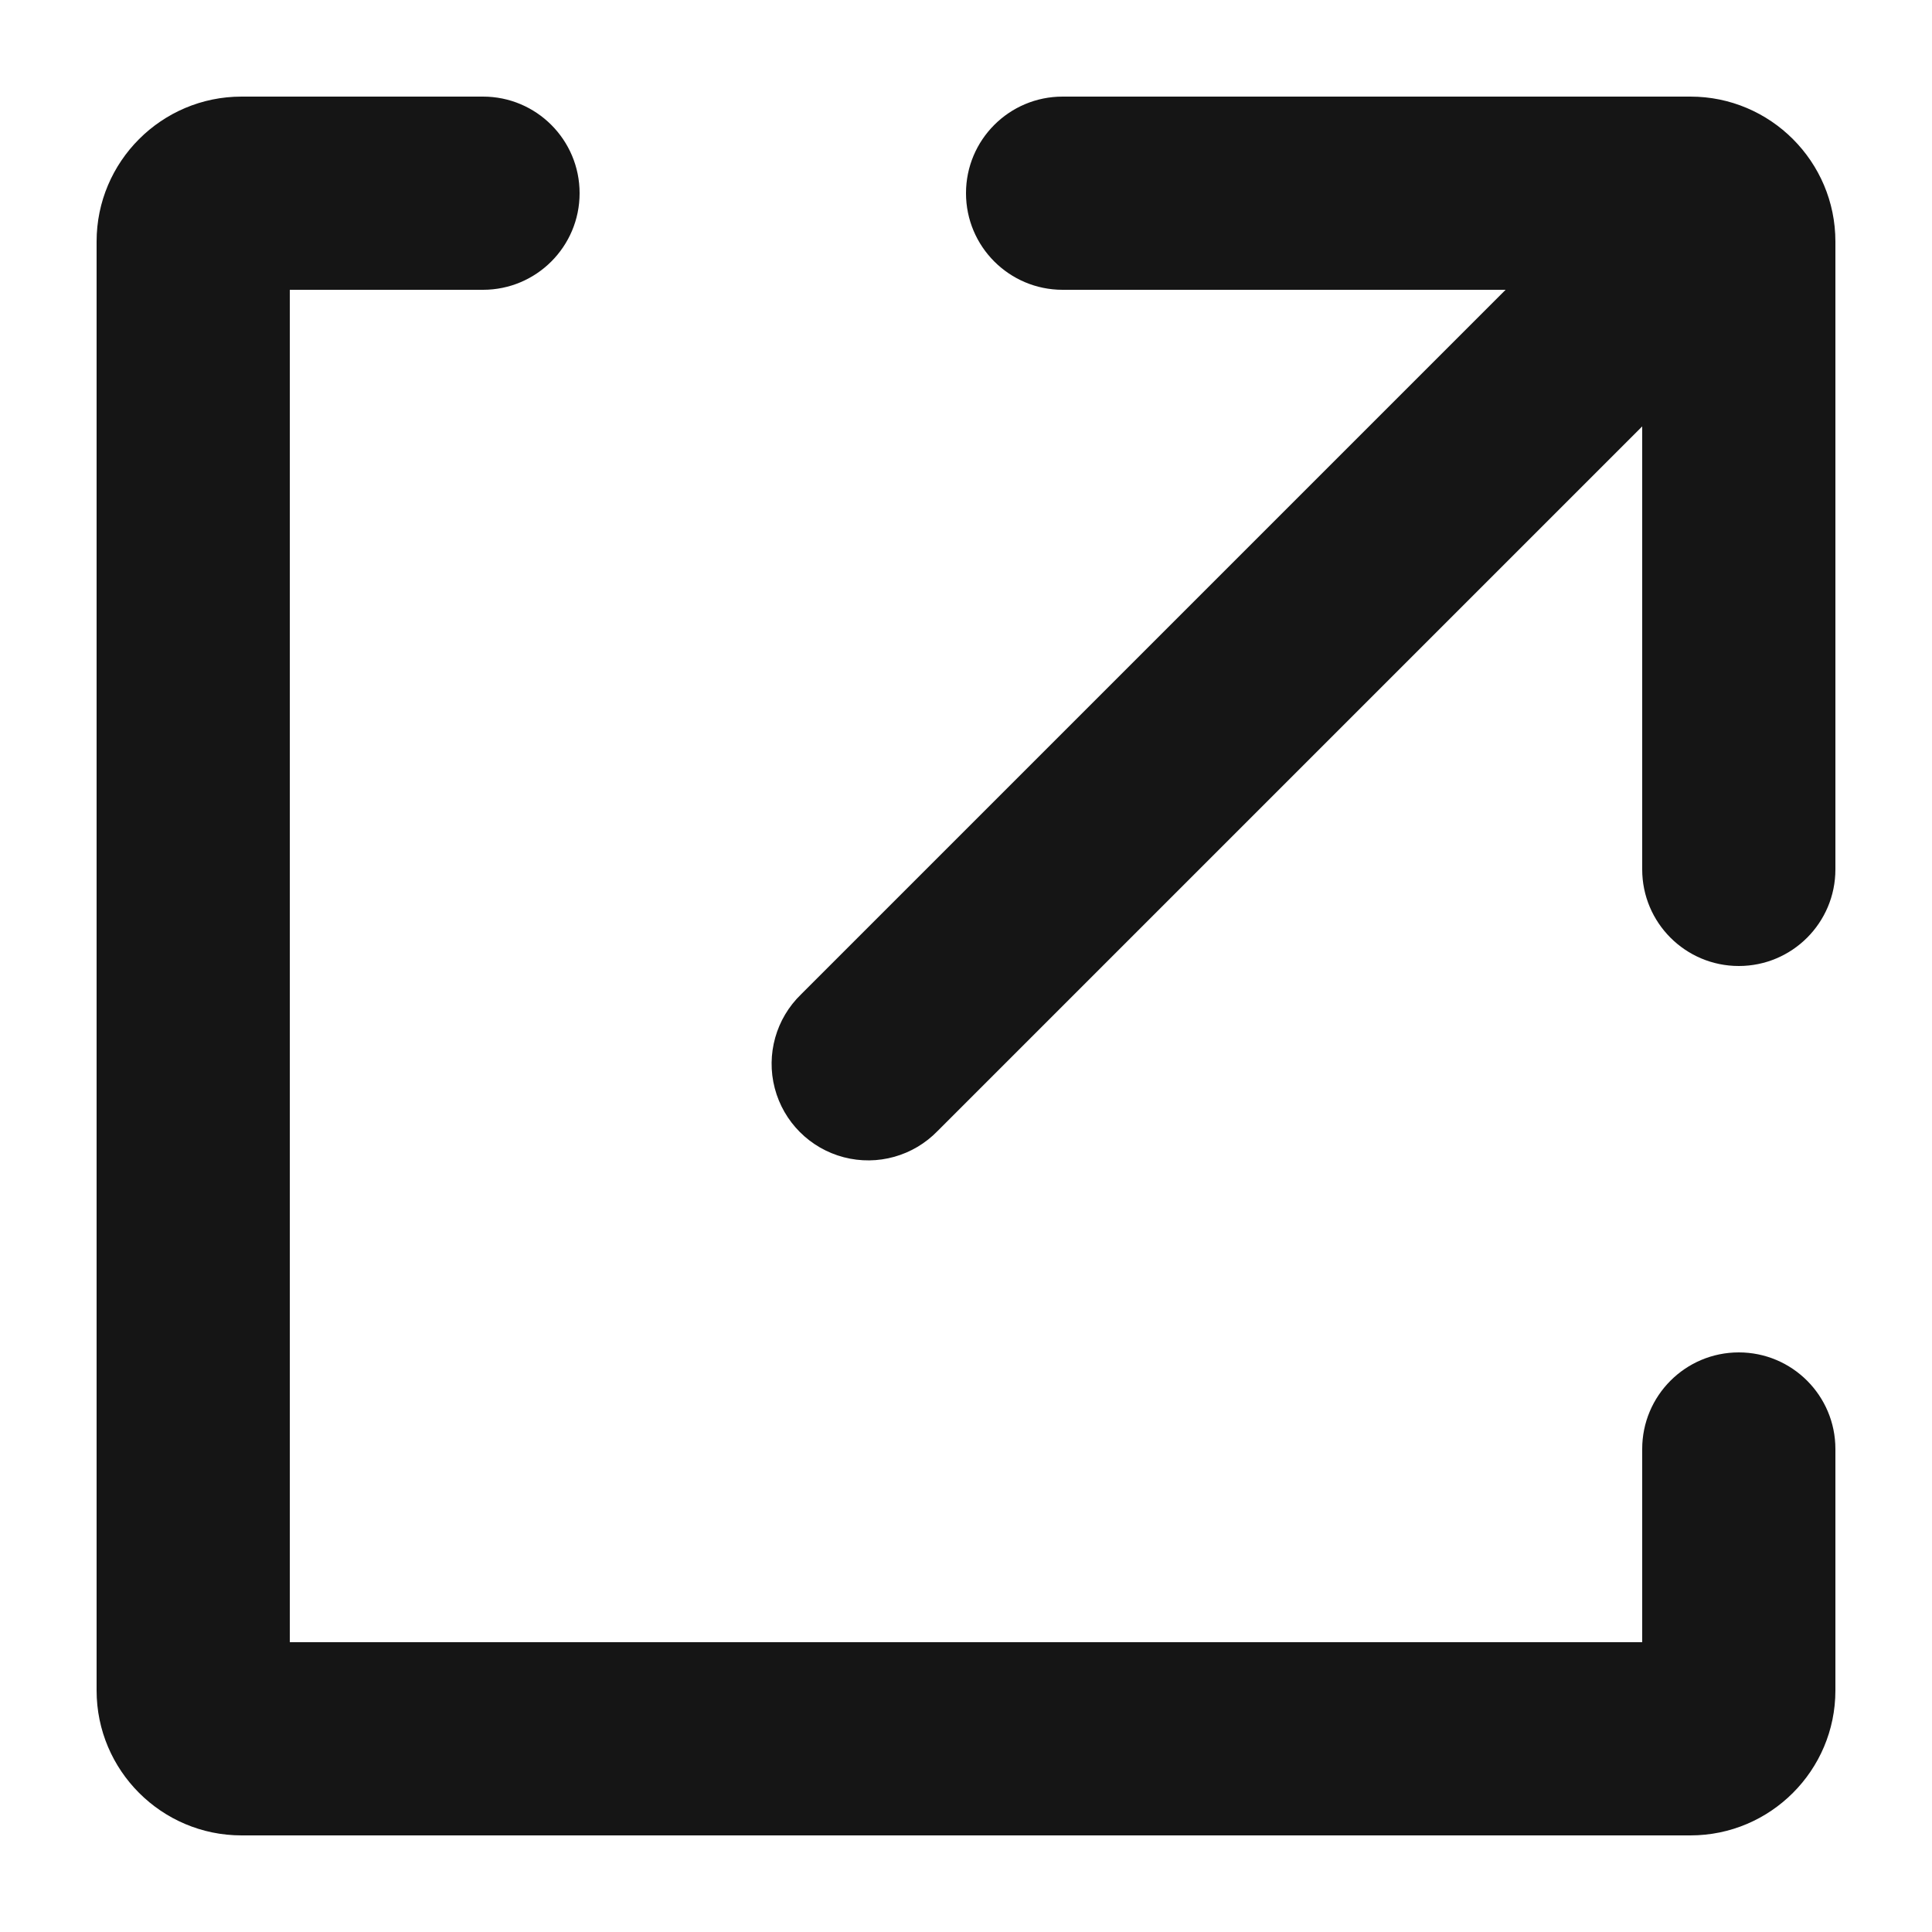
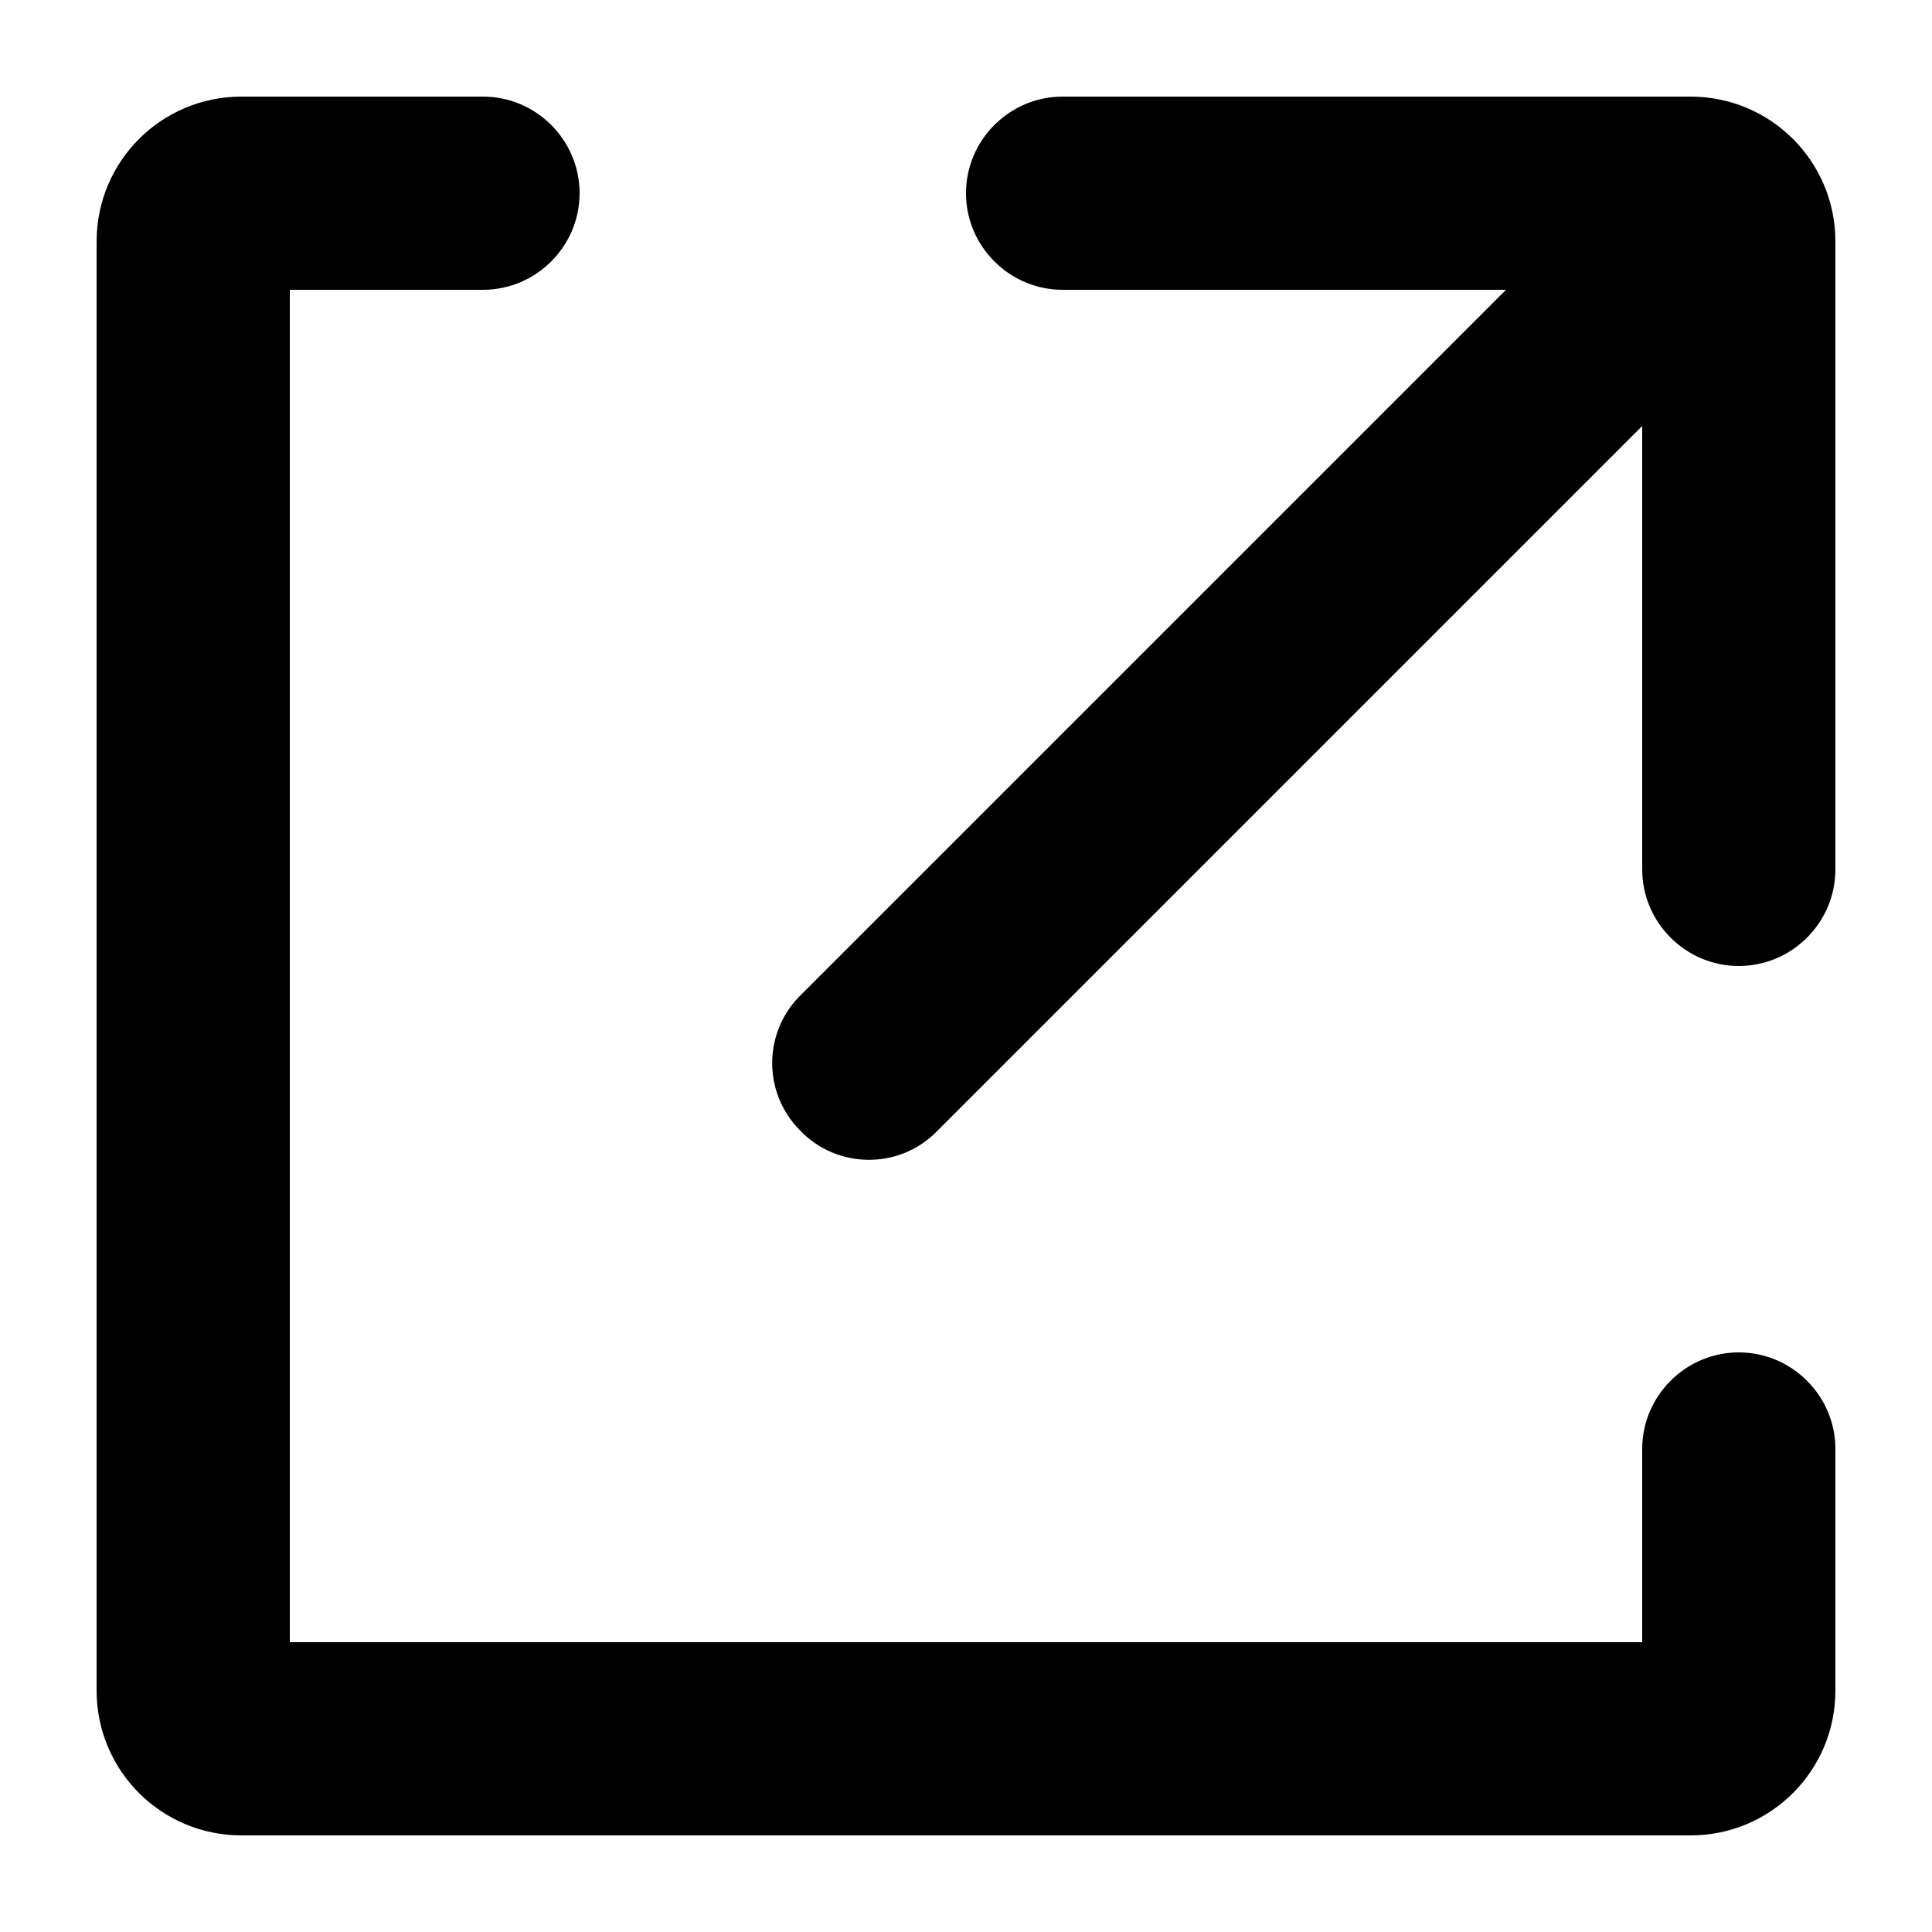
<svg xmlns="http://www.w3.org/2000/svg" viewBox="0 0 20 20">
-   <defs>
-     <style>
-       .uuid-efa7e898-4fde-4ce7-9437-4861da51966c{stroke-width:0;fill:#151515}
-     </style>
-   </defs>
-   <path d="M0 0h20v20H0z" id="uuid-9e74969f-2599-4590-9789-ca23572ab628" stroke-width="0" fill="none" />
-   <g id="uuid-3846e8b7-4a41-45b3-b795-34c22aa57b5b">
-     <path class="uuid-efa7e898-4fde-4ce7-9437-4861da51966c" d="M18 14a1 1 0 0 0-1 1v2H3V3h2a1 1 0 1 0 0-2H2.5C1.673 1 1 1.673 1 2.5v15c0 .827.673 1.5 1.5 1.5h15c.827 0 1.5-.673 1.5-1.5V15a1 1 0 0 0-1-1Z" />
-     <path class="uuid-efa7e898-4fde-4ce7-9437-4861da51966c" d="M17.5 1H11a1 1 0 1 0 0 2h4.586l-7.293 7.293a1 1 0 1 0 1.414 1.414L17 4.414V9a1 1 0 1 0 2 0V2.5c0-.827-.673-1.5-1.5-1.5Z" />
-   </g>
+   <path d="M18 14c-.55 0-1 .45-1 1v2H3V3h2c.55 0 1-.45 1-1s-.45-1-1-1H2.5C1.67 1 1 1.67 1 2.5v15c0 .83.67 1.5 1.5 1.5h15c.83 0 1.5-.67 1.5-1.5V15c0-.55-.45-1-1-1Zm-.5-13H11c-.55 0-1 .45-1 1s.45 1 1 1h4.59L8.3 10.29a.987.987 0 0 0-.02 1.41c.38.4 1.02.41 1.41.02l.02-.02L17 4.41V9c0 .55.45 1 1 1s1-.45 1-1V2.5c0-.83-.67-1.5-1.5-1.5Z" />
</svg>
